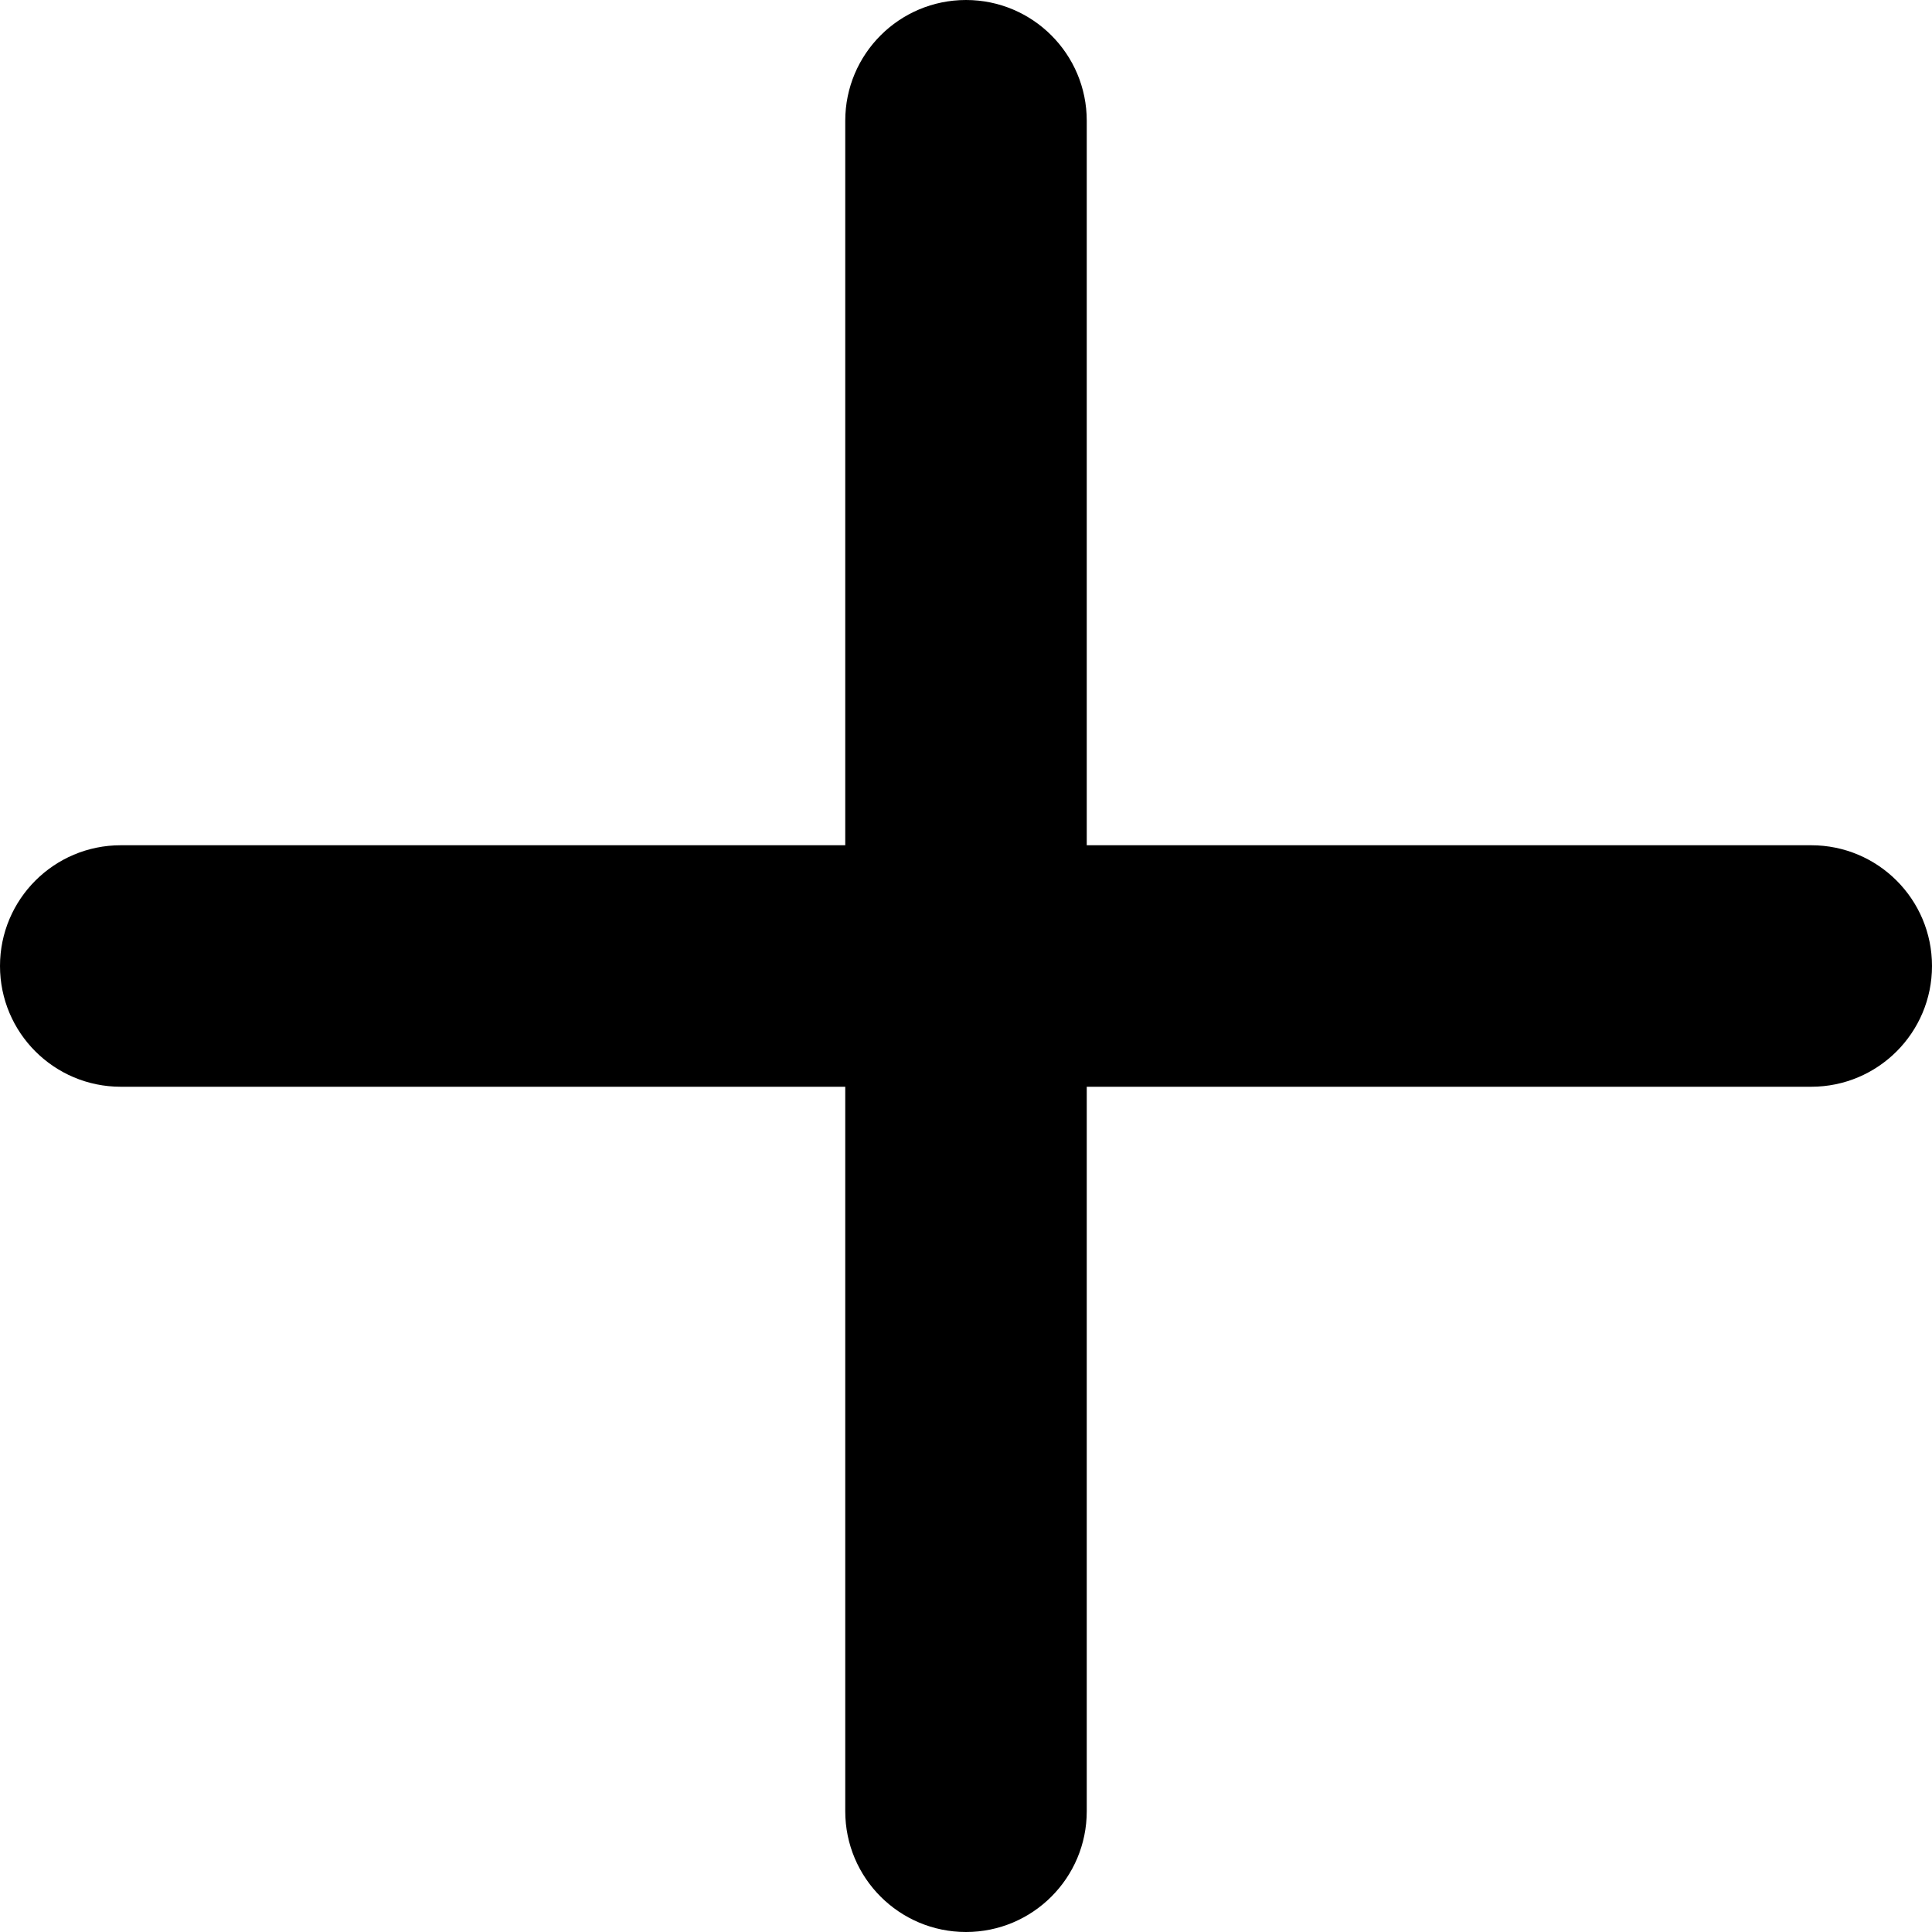
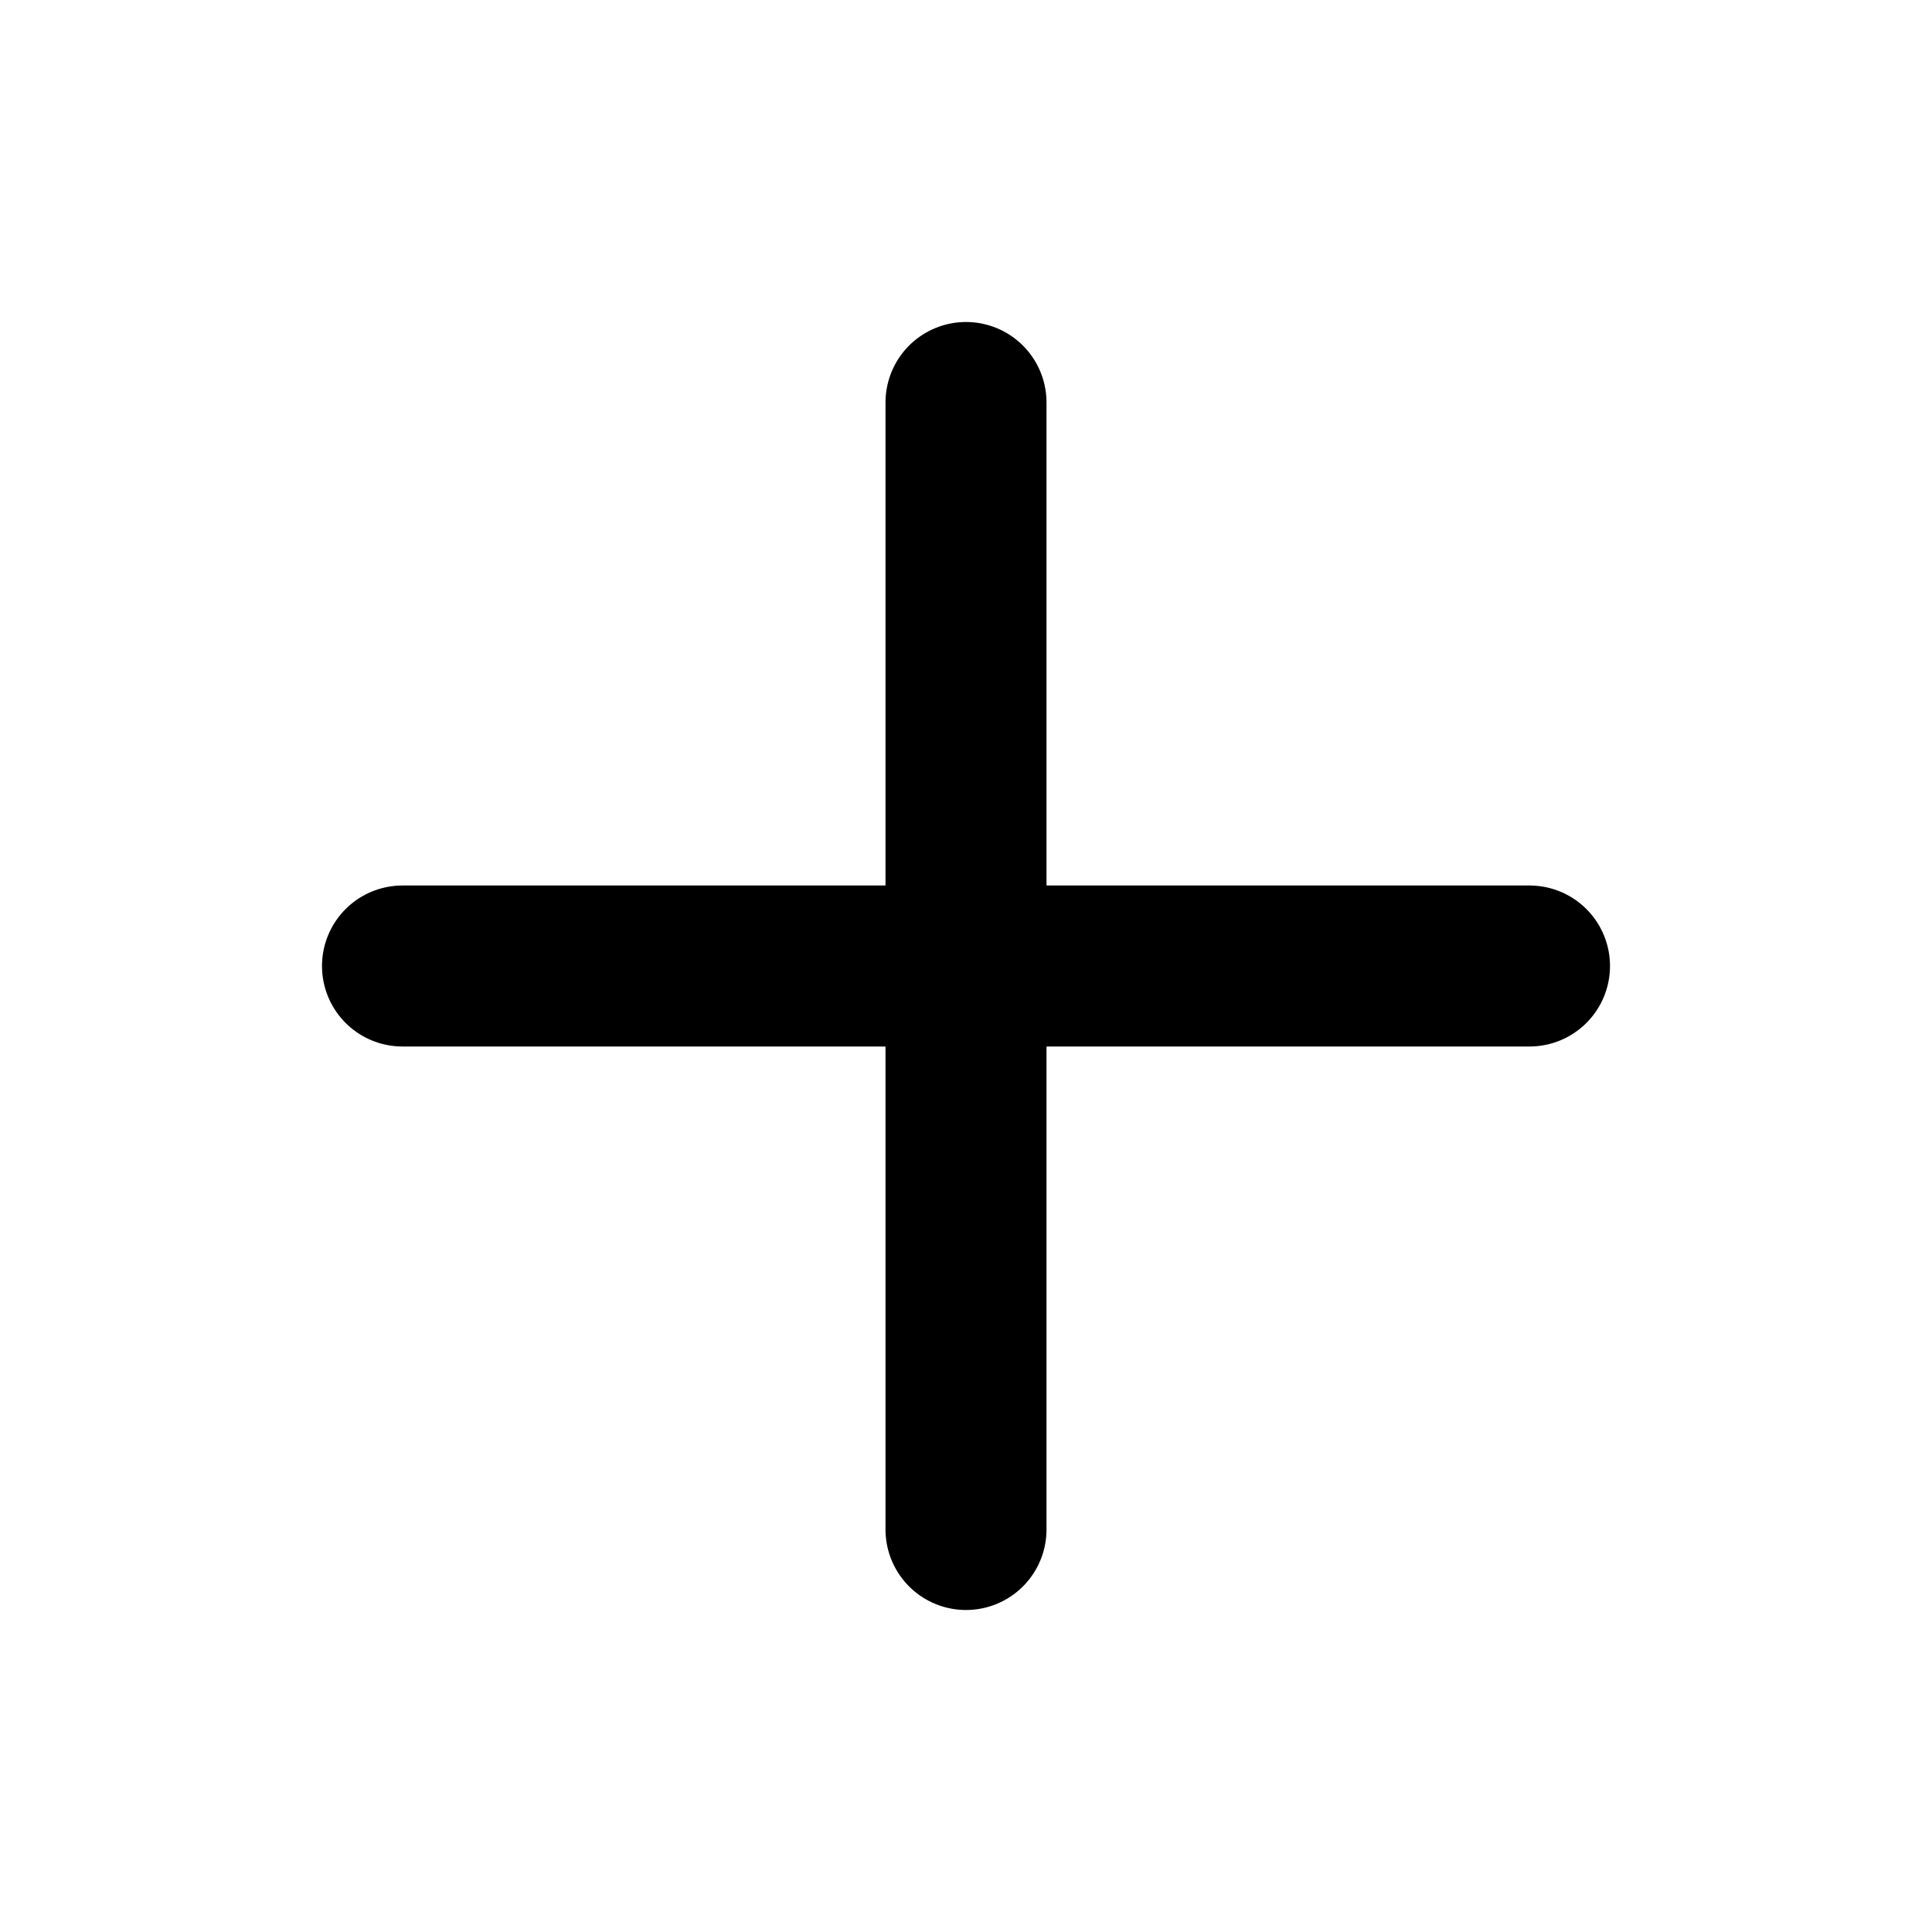
- <svg xmlns="http://www.w3.org/2000/svg" version="1.1" id="Capa_1" x="0px" y="0px" viewBox="0 0 512 512" style="enable-background:new 0 0 512 512;" xml:space="preserve" fill="currentColor">
-   <g>
-     <path d="M480,224H288V32c0-17.673-14.327-32-32-32s-32,14.327-32,32v192H32c-17.673,0-32,14.327-32,32s14.327,32,32,32h192v192   c0,17.673,14.327,32,32,32s32-14.327,32-32V288h192c17.673,0,32-14.327,32-32S497.673,224,480,224z" />
-   </g>
+ <svg xmlns="http://www.w3.org/2000/svg" width="24" height="24" viewBox="0 0 24 24" fill="none" stroke="currentColor" stroke-width="2" stroke-linecap="round" stroke-linejoin="round" class="lucide lucide-plus">
+   <path d="M5 12h14" />
+   <path d="M12 5v14" />
</svg>
